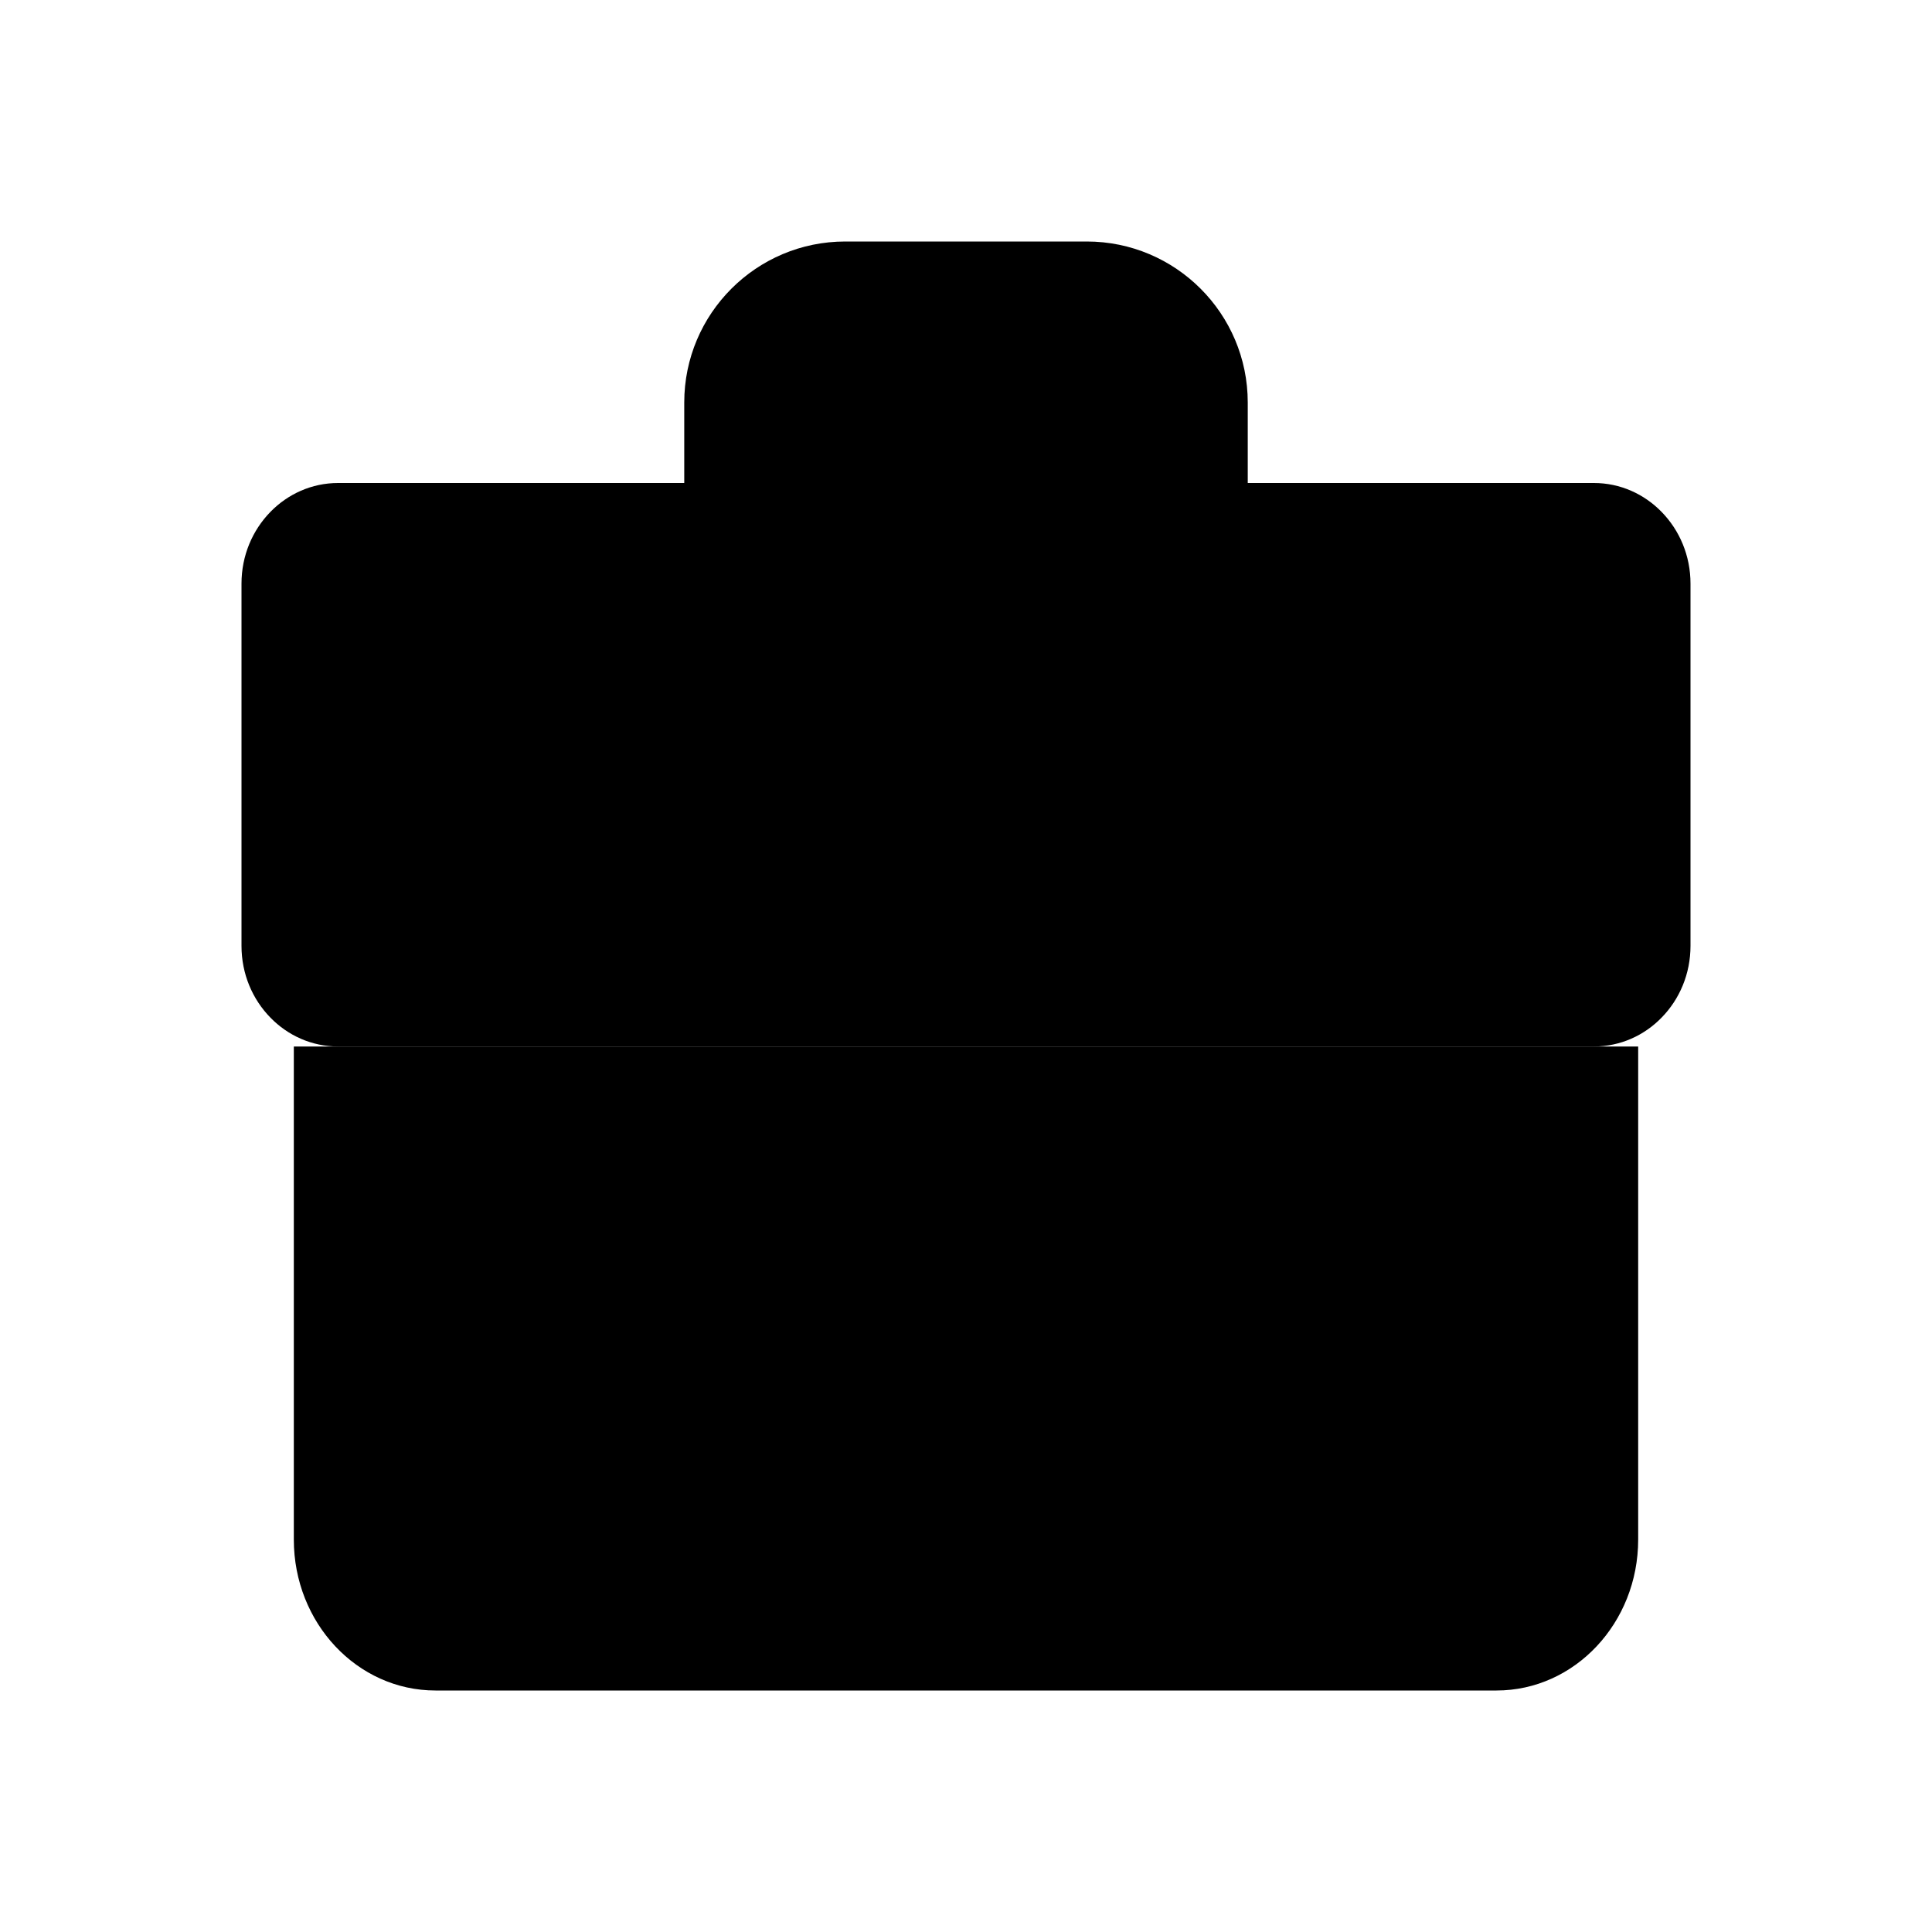
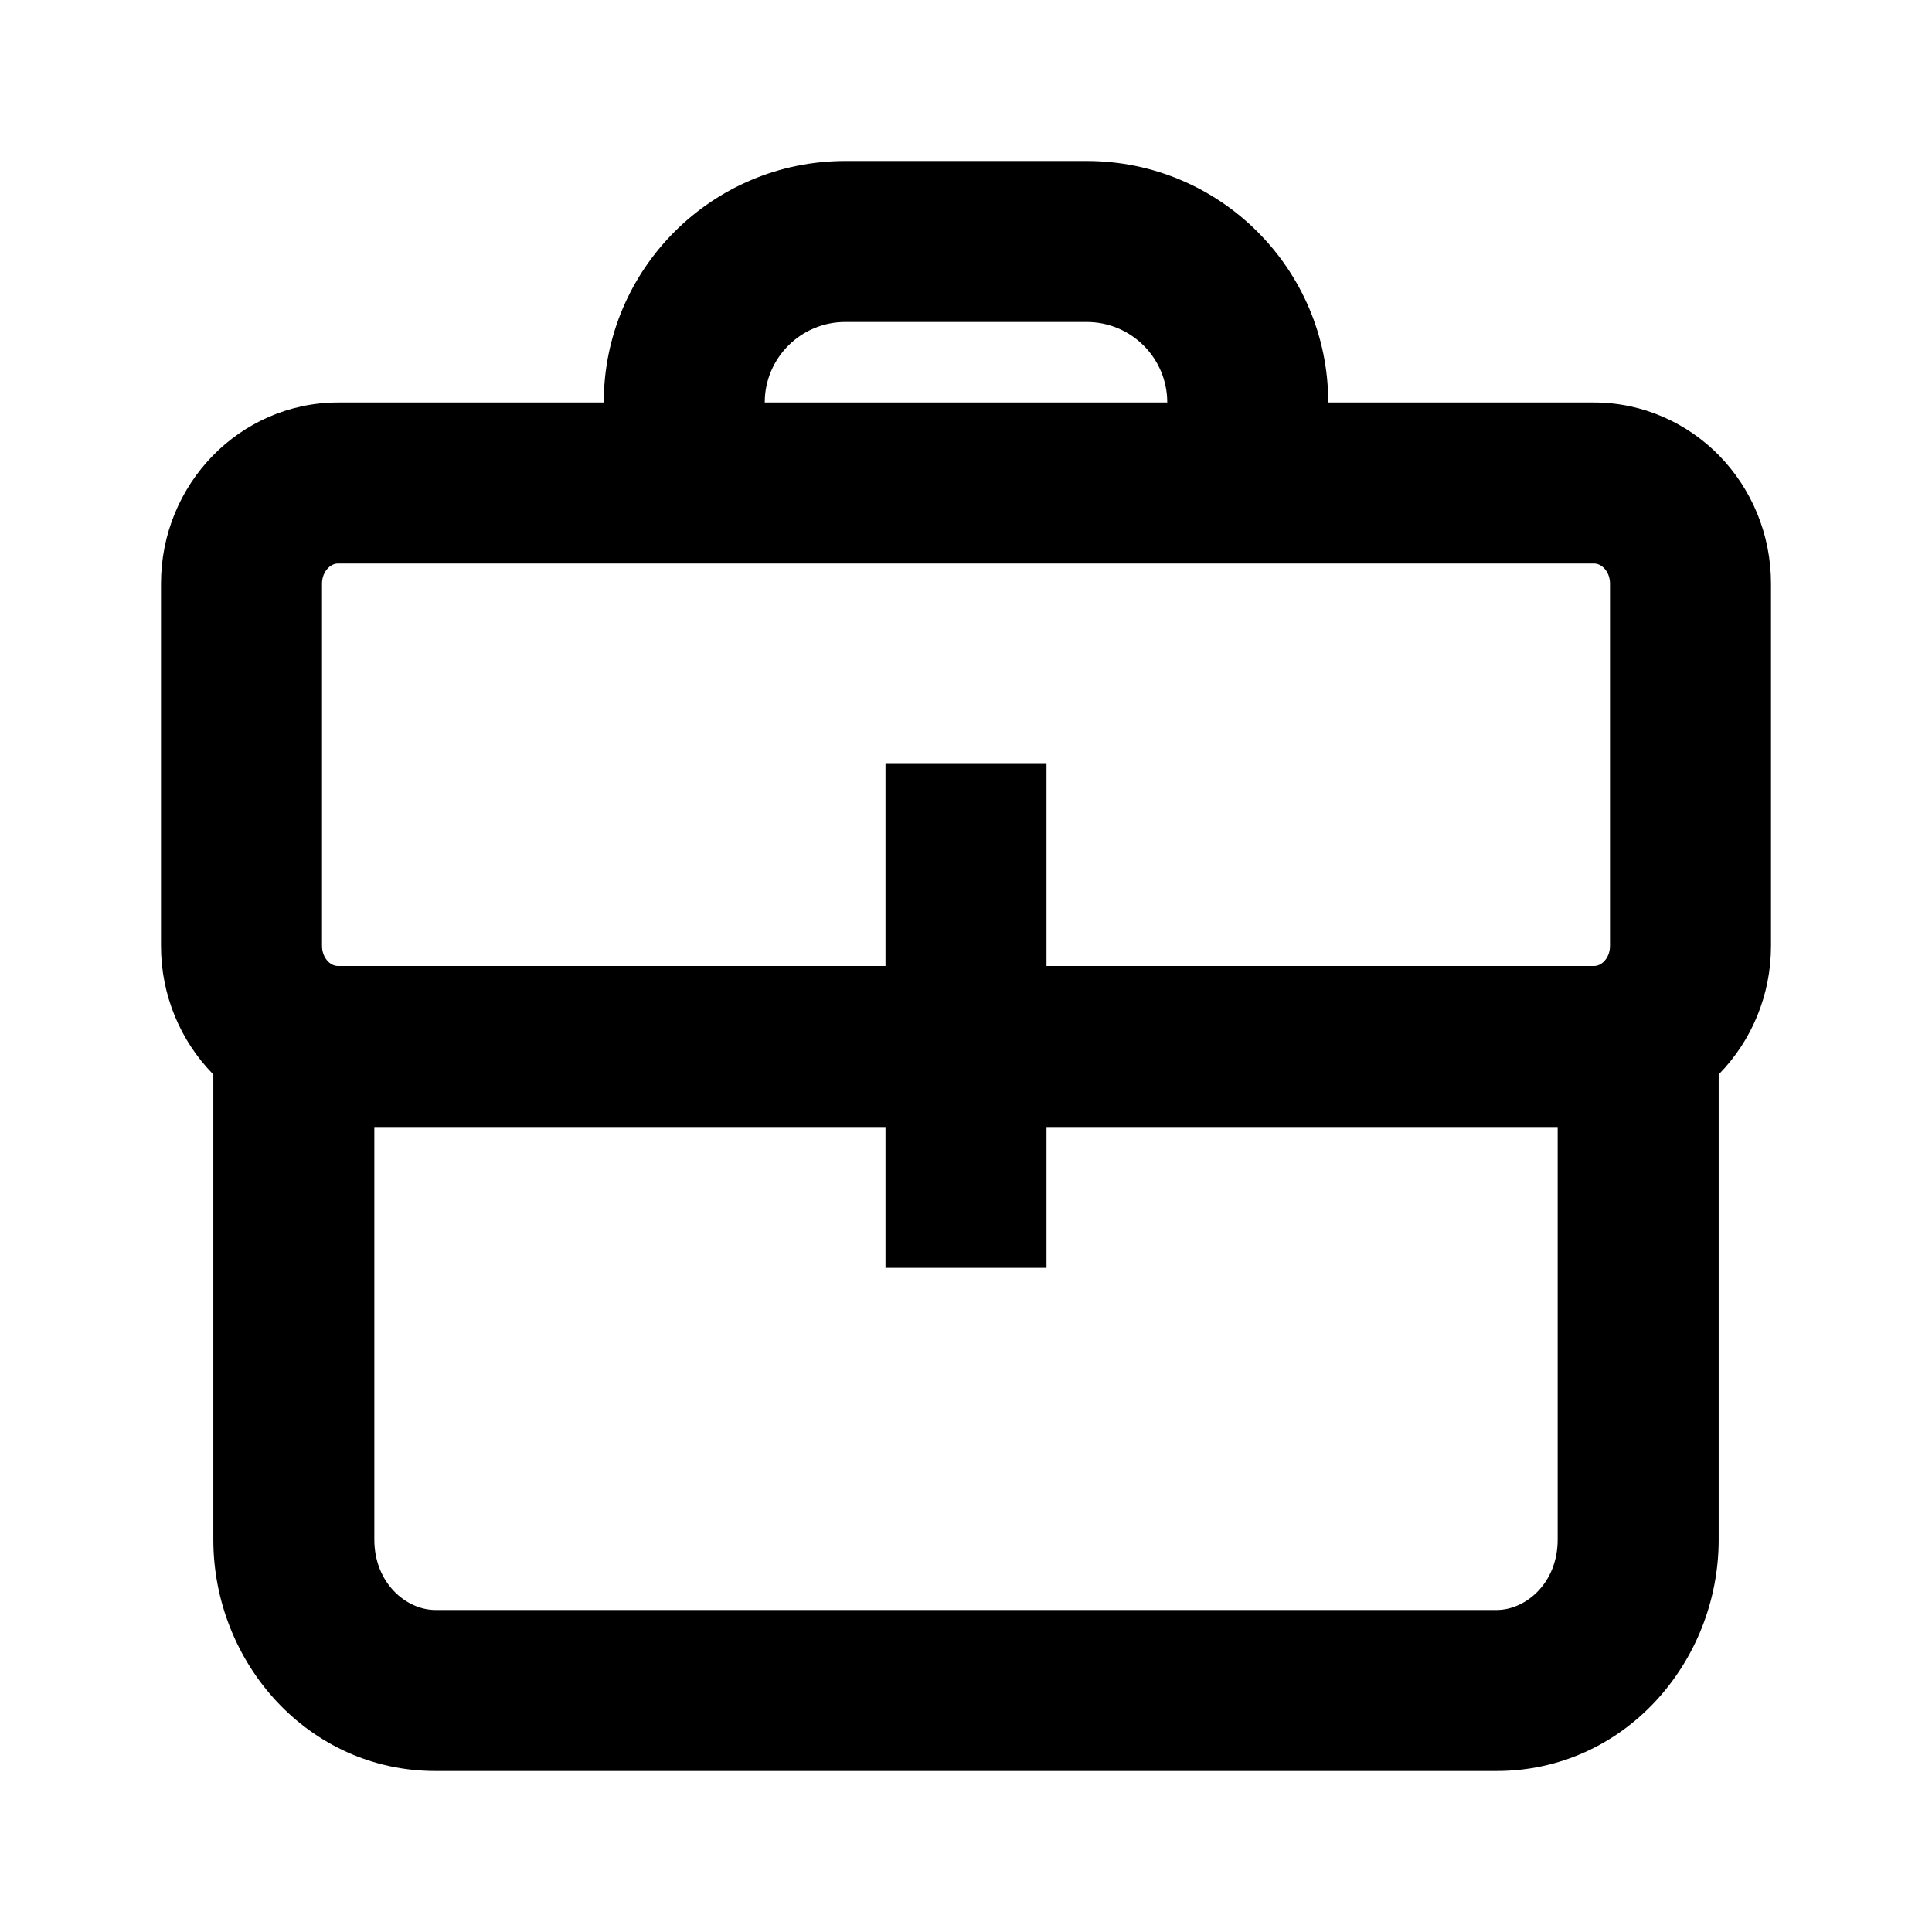
<svg xmlns="http://www.w3.org/2000/svg" width="24" height="24" viewBox="0 0 24 24">
-   <path stroke-width="2" d="M20.35 13v6.125c0 1.036-.789 1.875-1.76 1.875H5.41c-.973 0-1.76-.839-1.76-1.875V13M15.5 6V5c0-1.104-.896-2-2-2h-3c-1.104 0-2 .896-2 2v1" />
-   <path stroke-width="2" d="M19.8 13H4.2c-.329 0-.626-.138-.84-.358-.224-.228-.36-.544-.36-.892v-4.5c0-.348.136-.663.36-.892.215-.22.511-.358.84-.358h15.6c.329 0 .625.138.84.358.224.229.36.544.36.892v4.5c0 .348-.136.664-.36.892-.214.22-.511.358-.84.358z" />
-   <path stroke-width="2" d="M12 15.75V9.48" />
+   <path fill-rule="evenodd" d="M10.5 2C8.844 2 7.5 3.344 7.5 5H4.2C3.583 5 3.034 5.261 2.645 5.659C2.241 6.072 2 6.637 2 7.25V11.75C2 12.362 2.241 12.928 2.644 13.341L2.65 13.347V19.125C2.65 20.653 3.827 22 5.41 22H18.59C20.173 22 21.35 20.653 21.35 19.125V13.347L21.356 13.341C21.759 12.928 22 12.362 22 11.75V7.25C22 6.637 21.759 6.072 21.356 5.659C20.966 5.261 20.417 5 19.8 5H16.5C16.5 3.344 15.156 2 13.5 2H10.5ZM14.5 5H9.5C9.5 4.448 9.948 4 10.5 4H13.5C14.052 4 14.5 4.448 14.5 5ZM4.65 19.125V14H11V15.75H13V14H19.35V19.125C19.35 19.669 18.951 20 18.59 20H5.41C5.049 20 4.65 19.669 4.65 19.125ZM13 12H19.8C19.841 12 19.886 11.984 19.926 11.943C19.969 11.899 20 11.833 20 11.75V7.25C20 7.167 19.969 7.101 19.926 7.057C19.885 7.016 19.841 7 19.8 7H4.2C4.159 7 4.115 7.016 4.075 7.057C4.032 7.101 4 7.167 4 7.25V11.75C4 11.833 4.032 11.899 4.074 11.943C4.115 11.984 4.159 12 4.2 12H11V9.48H13V12Z" />
</svg>
